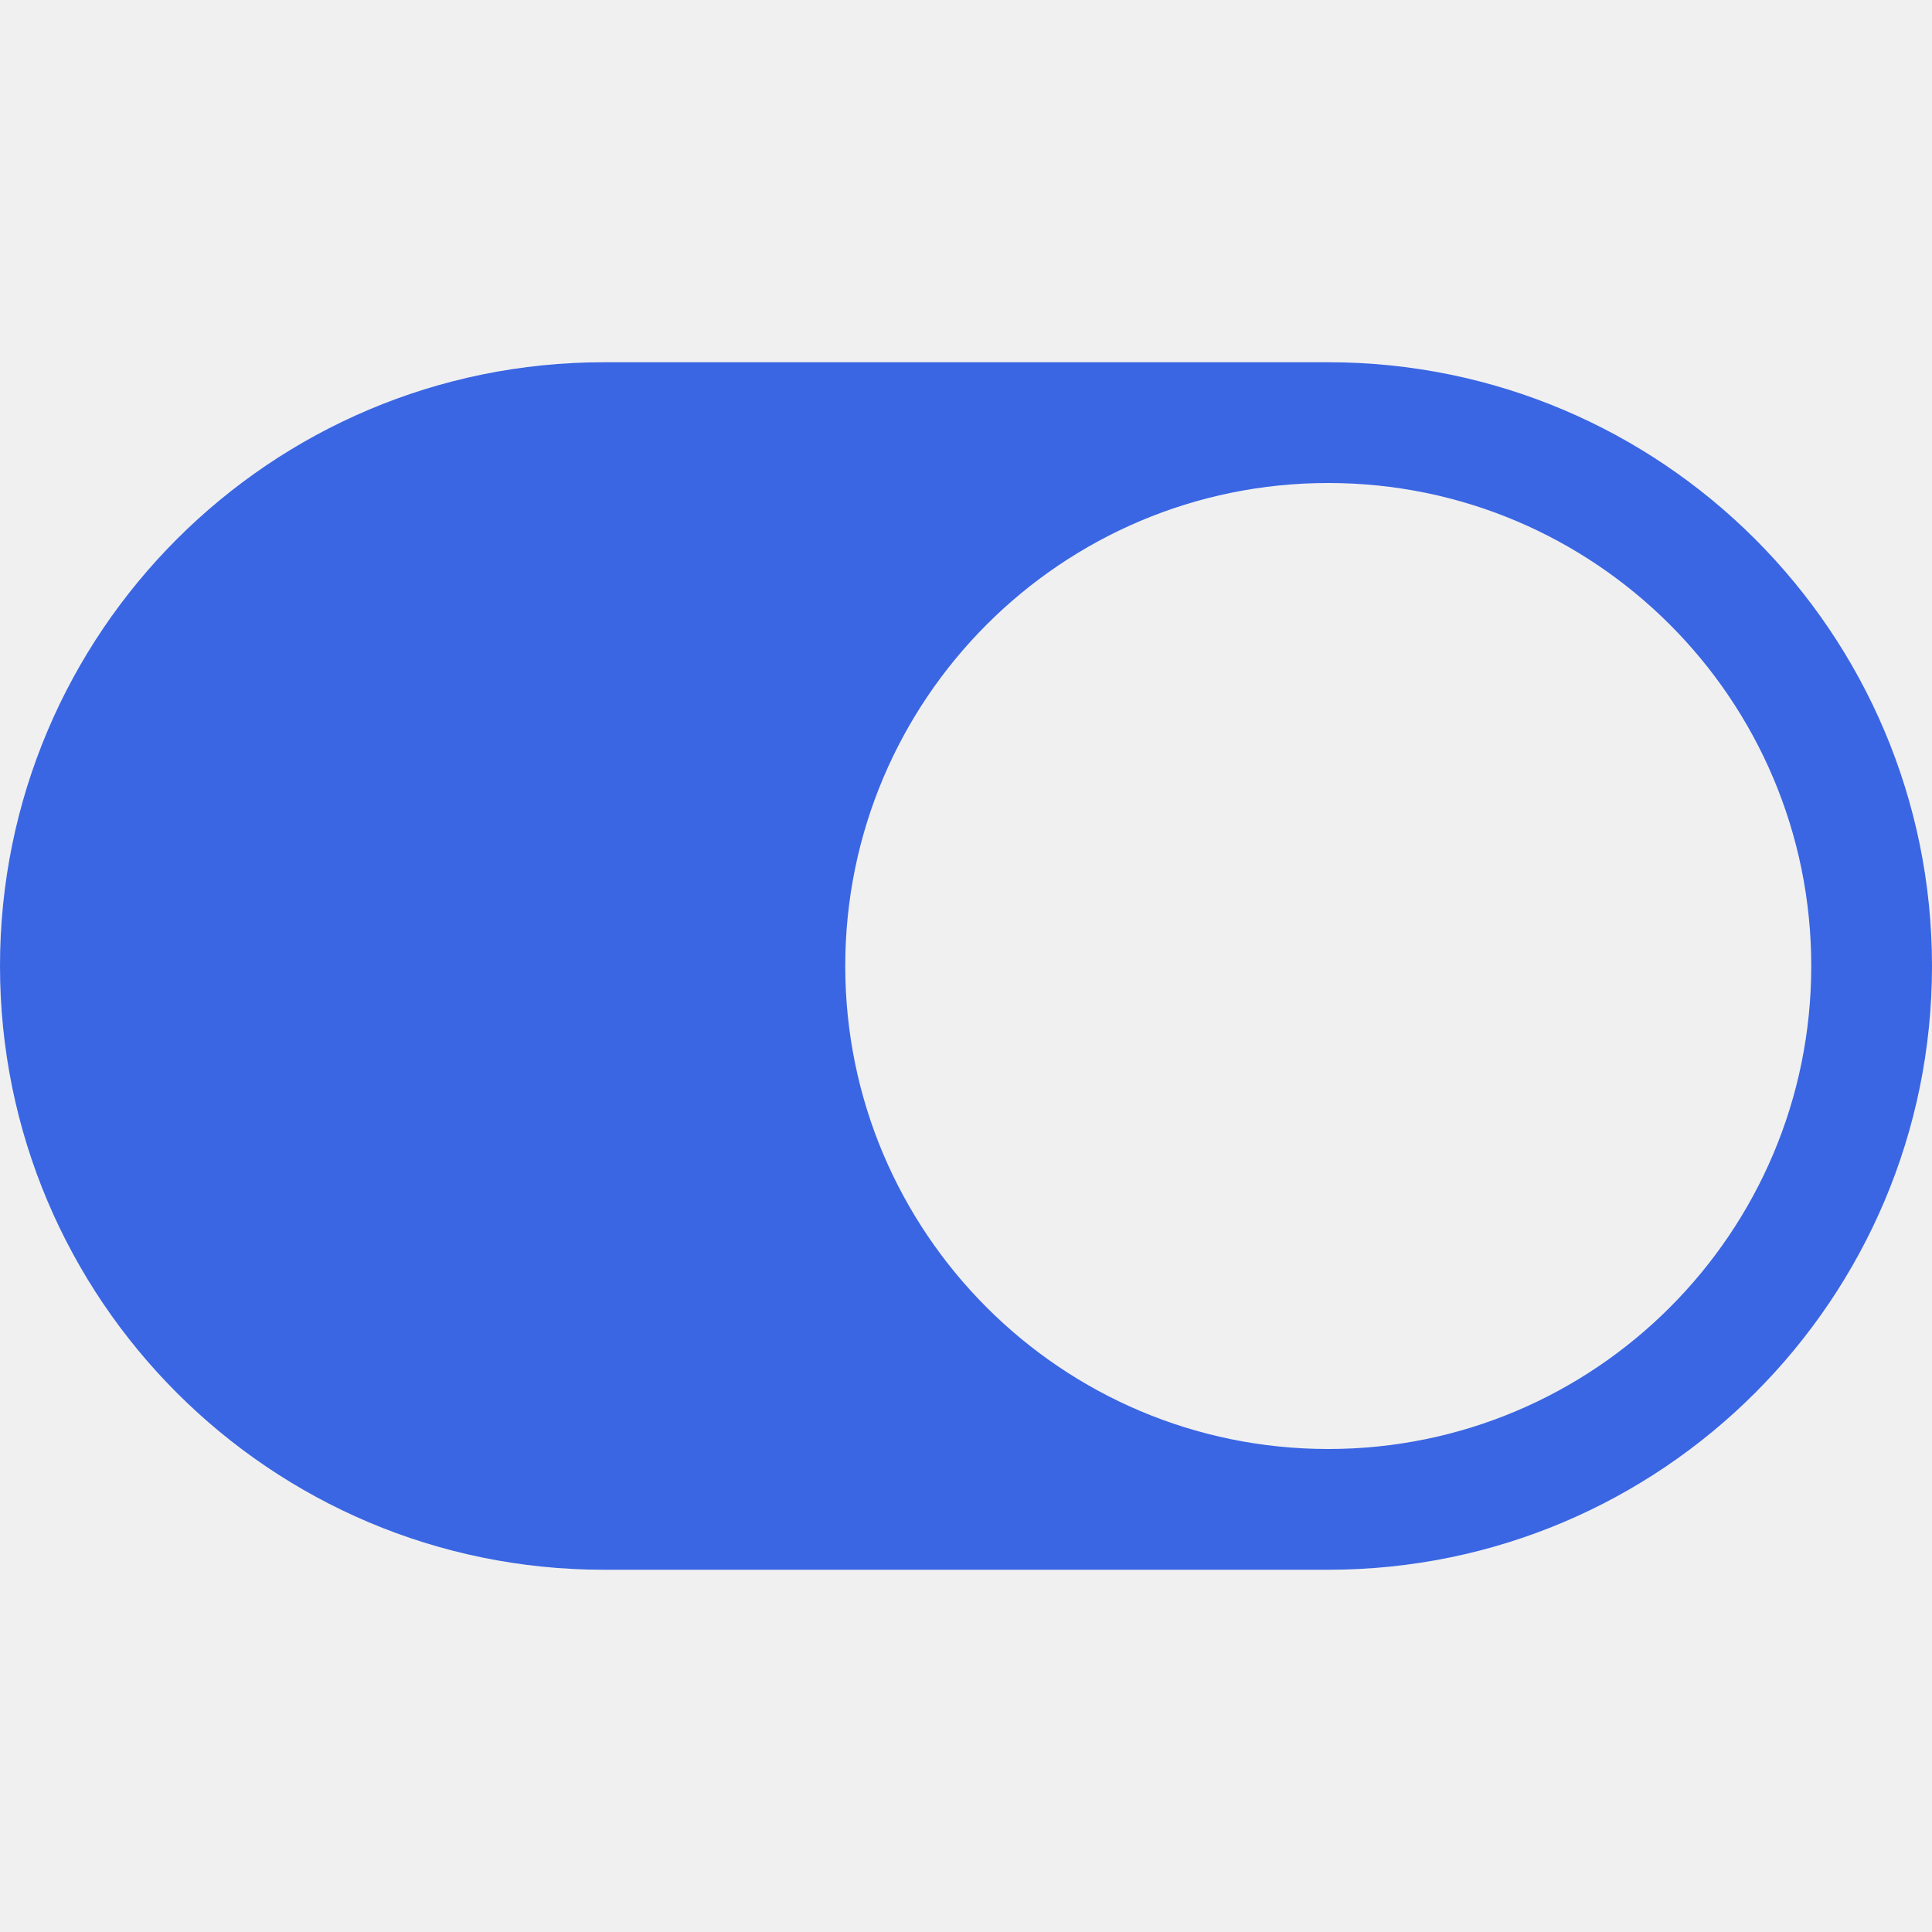
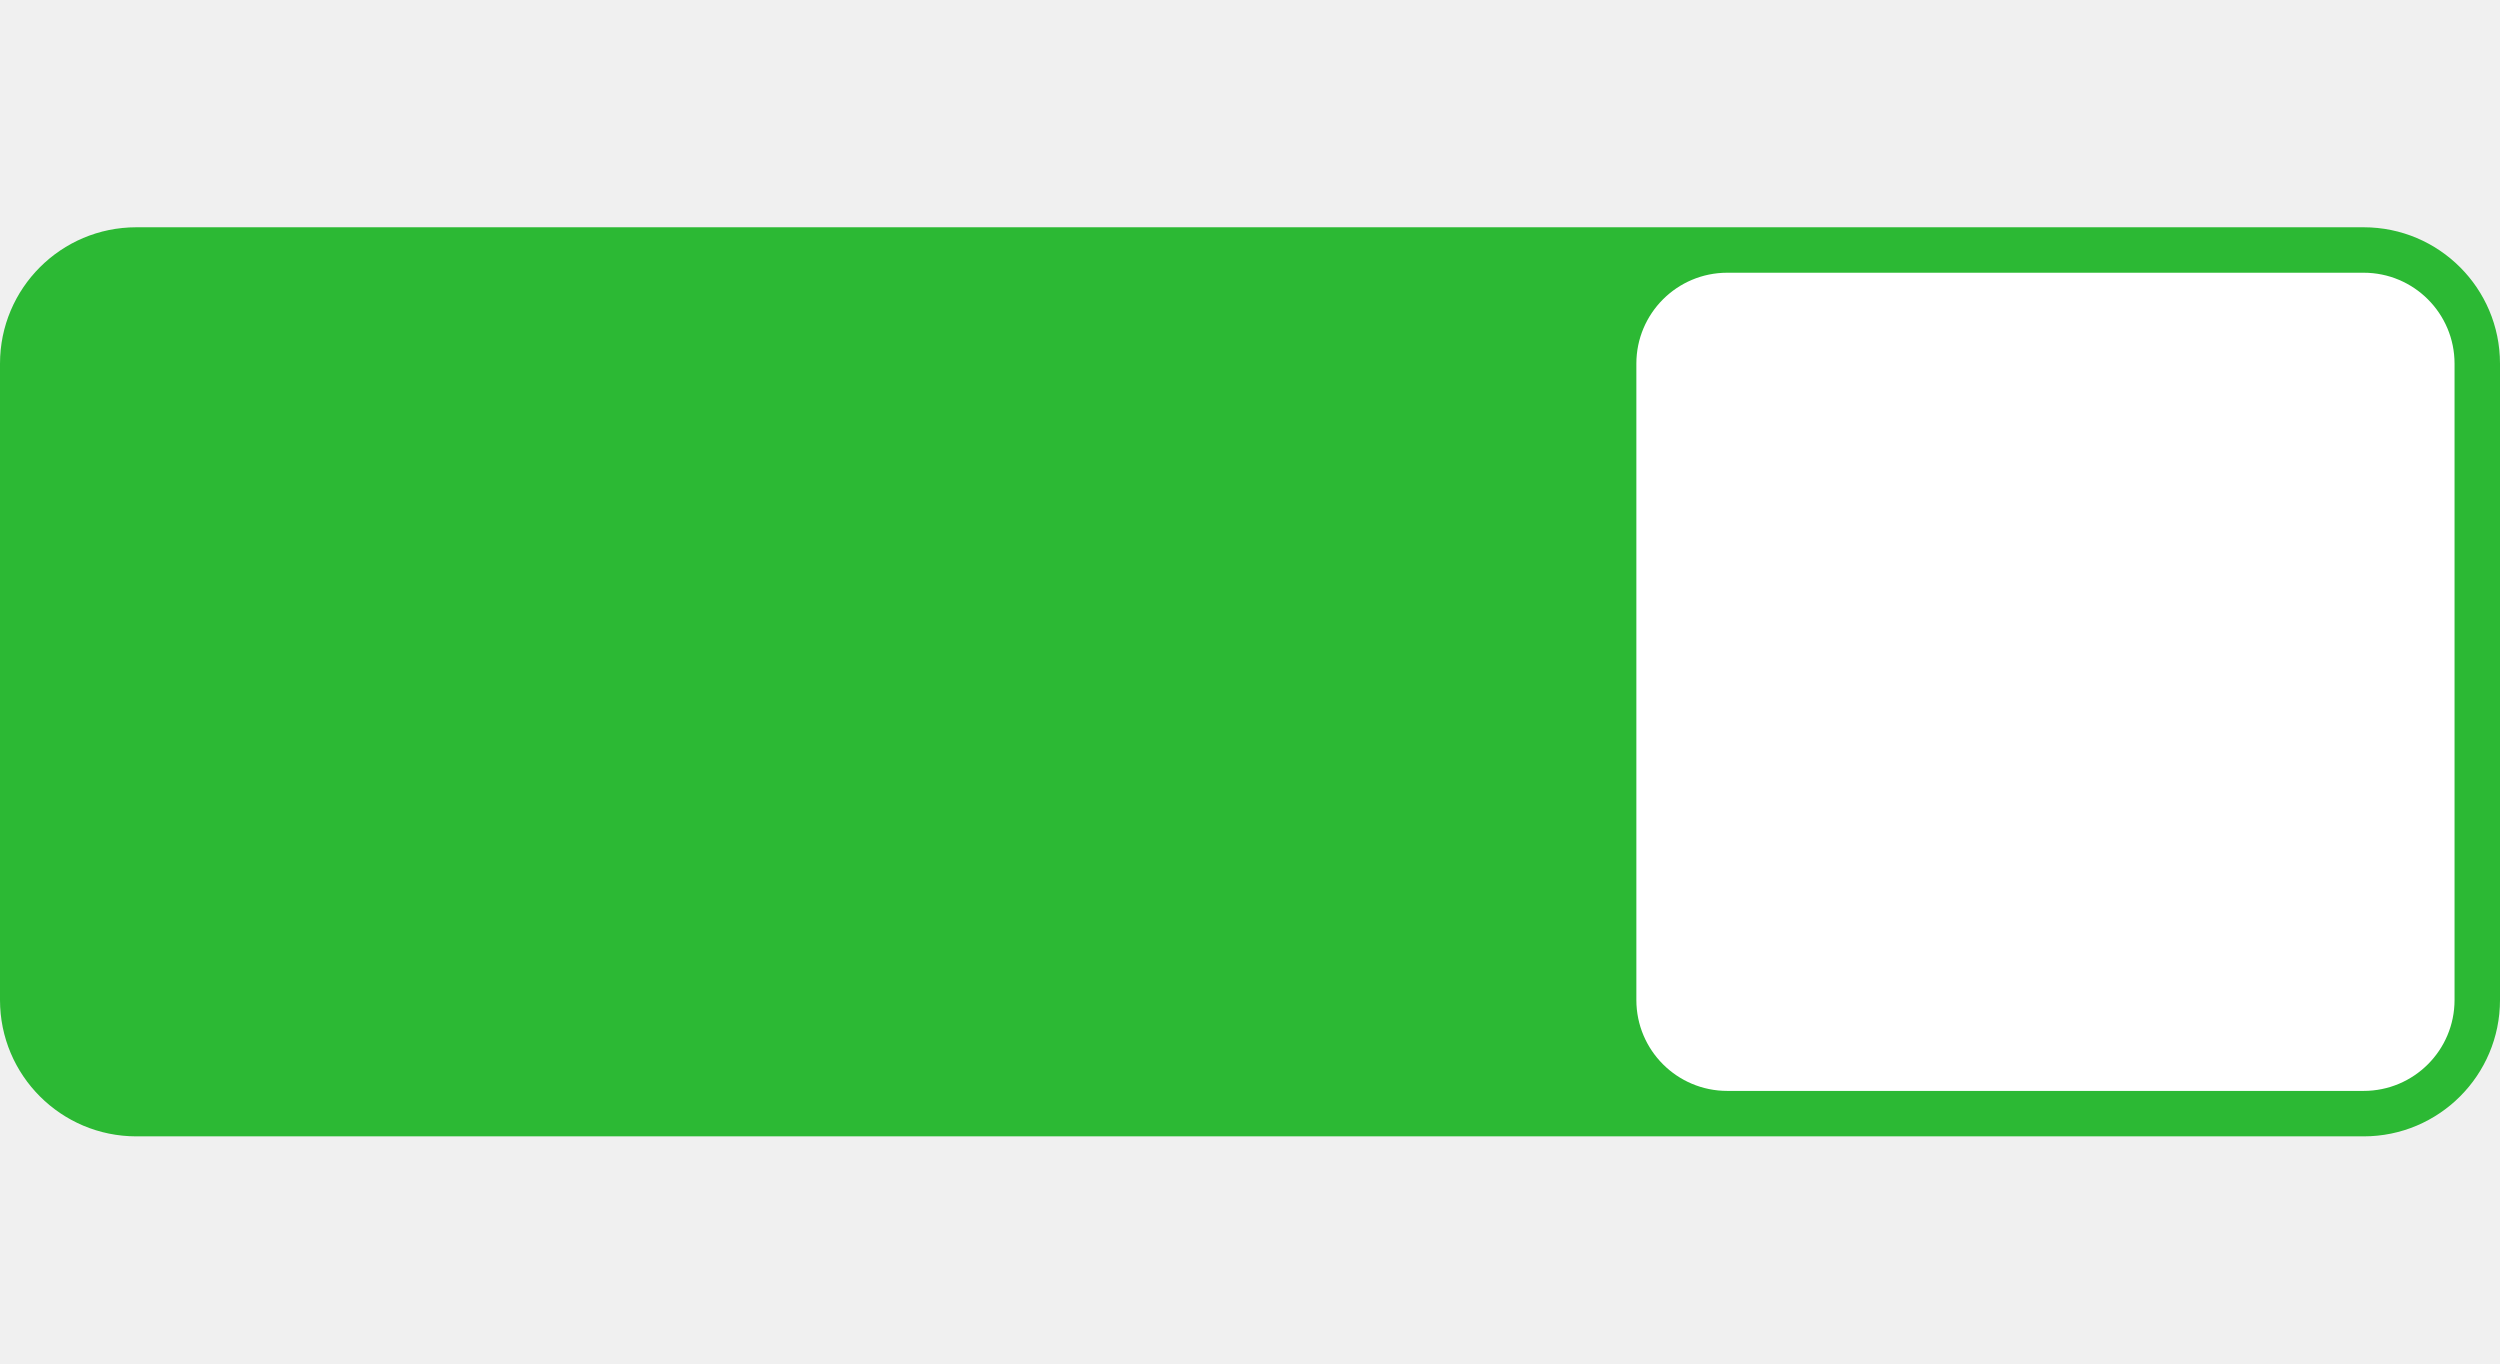
- <svg xmlns="http://www.w3.org/2000/svg" width="30" height="30" fill="#3a66e3" class="bi bi-toggle-on" viewBox="0 0 30 30">
-   <path d="M 9.375 5.625 C 4.199 5.625 0 9.824 0 15 C 0 20.176 4.199 24.375 9.375 24.375 L 20.625 24.375 C 25.801 24.375 30 20.176 30 15 C 30 9.824 25.801 5.625 20.625 5.625 Z M 20.625 22.5 C 16.484 22.5 13.125 19.141 13.125 15 C 13.125 10.859 16.484 7.5 20.625 7.5 C 24.766 7.5 28.125 10.859 28.125 15 C 28.125 19.141 24.766 22.5 20.625 22.5 Z M 20.625 22.5" />
+ <svg xmlns="http://www.w3.org/2000/svg" width="55" height="30" viewBox="0 0 55 30">
+   <rect x="0" y="5" width="55" height="20" rx="3" ry="3" fill="#2cb934" />
+   <rect x="36" y="6" width="18" height="18" rx="2" ry="2" fill="white" />
</svg>
